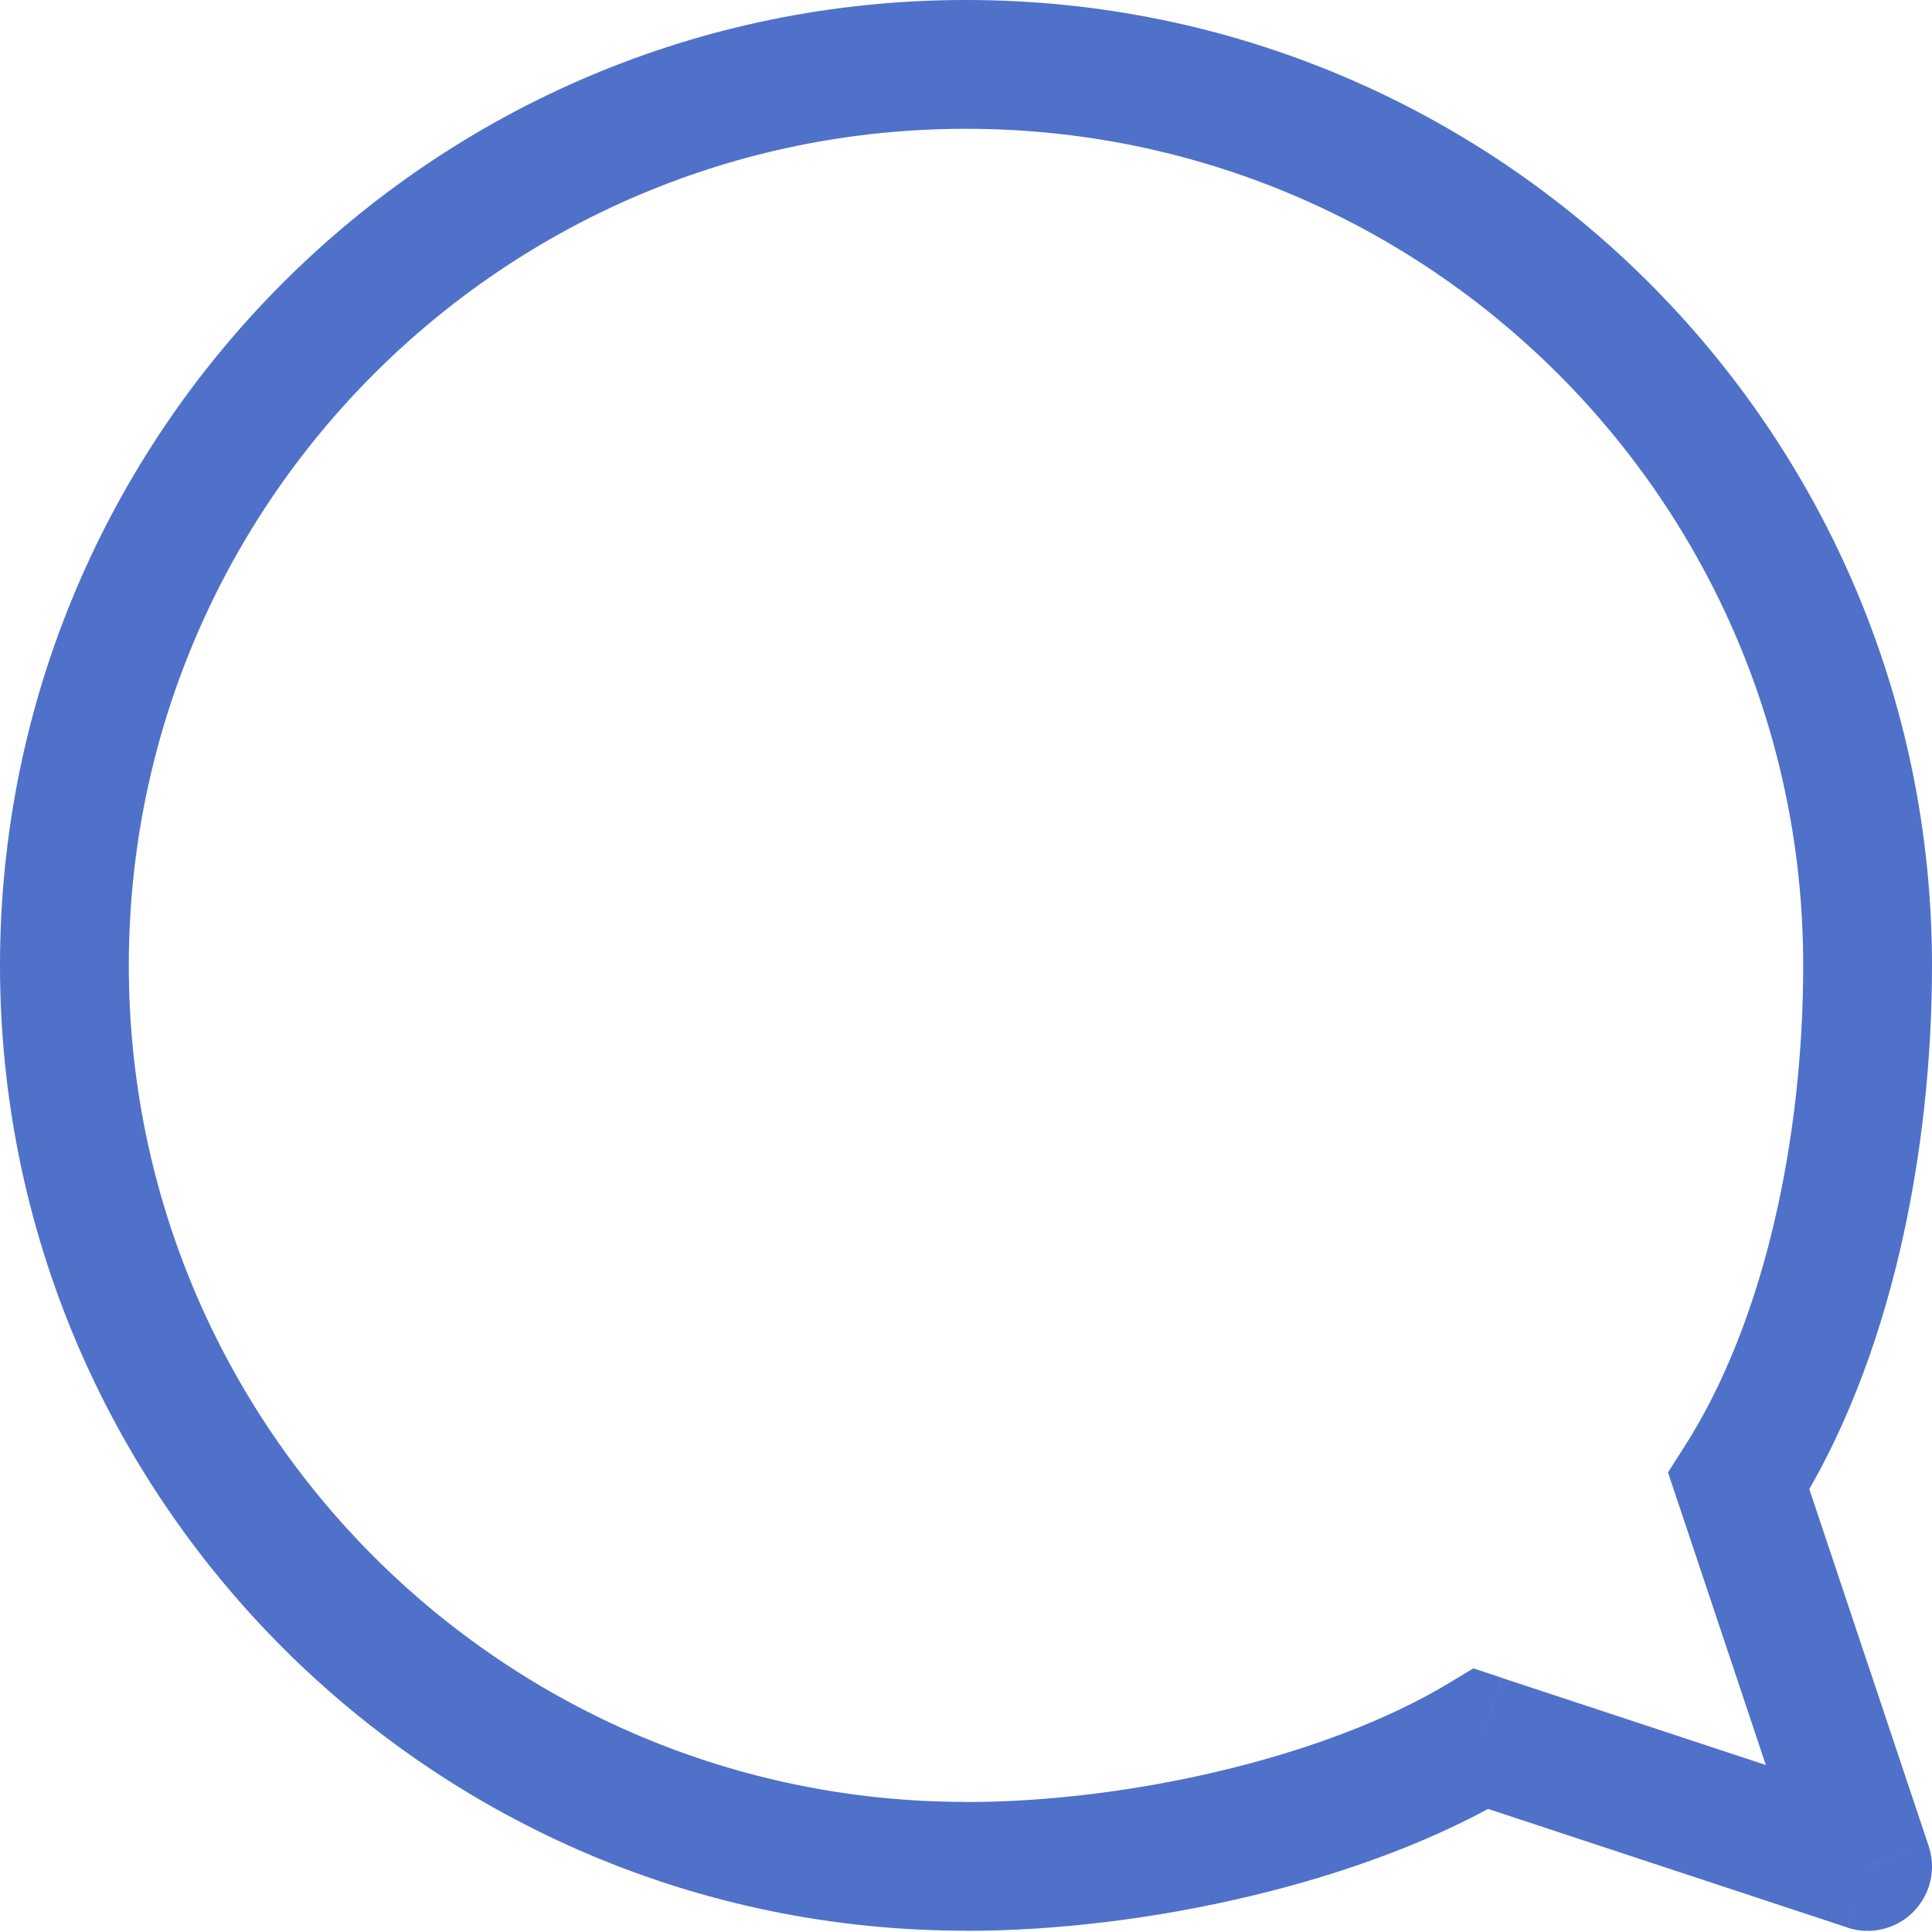
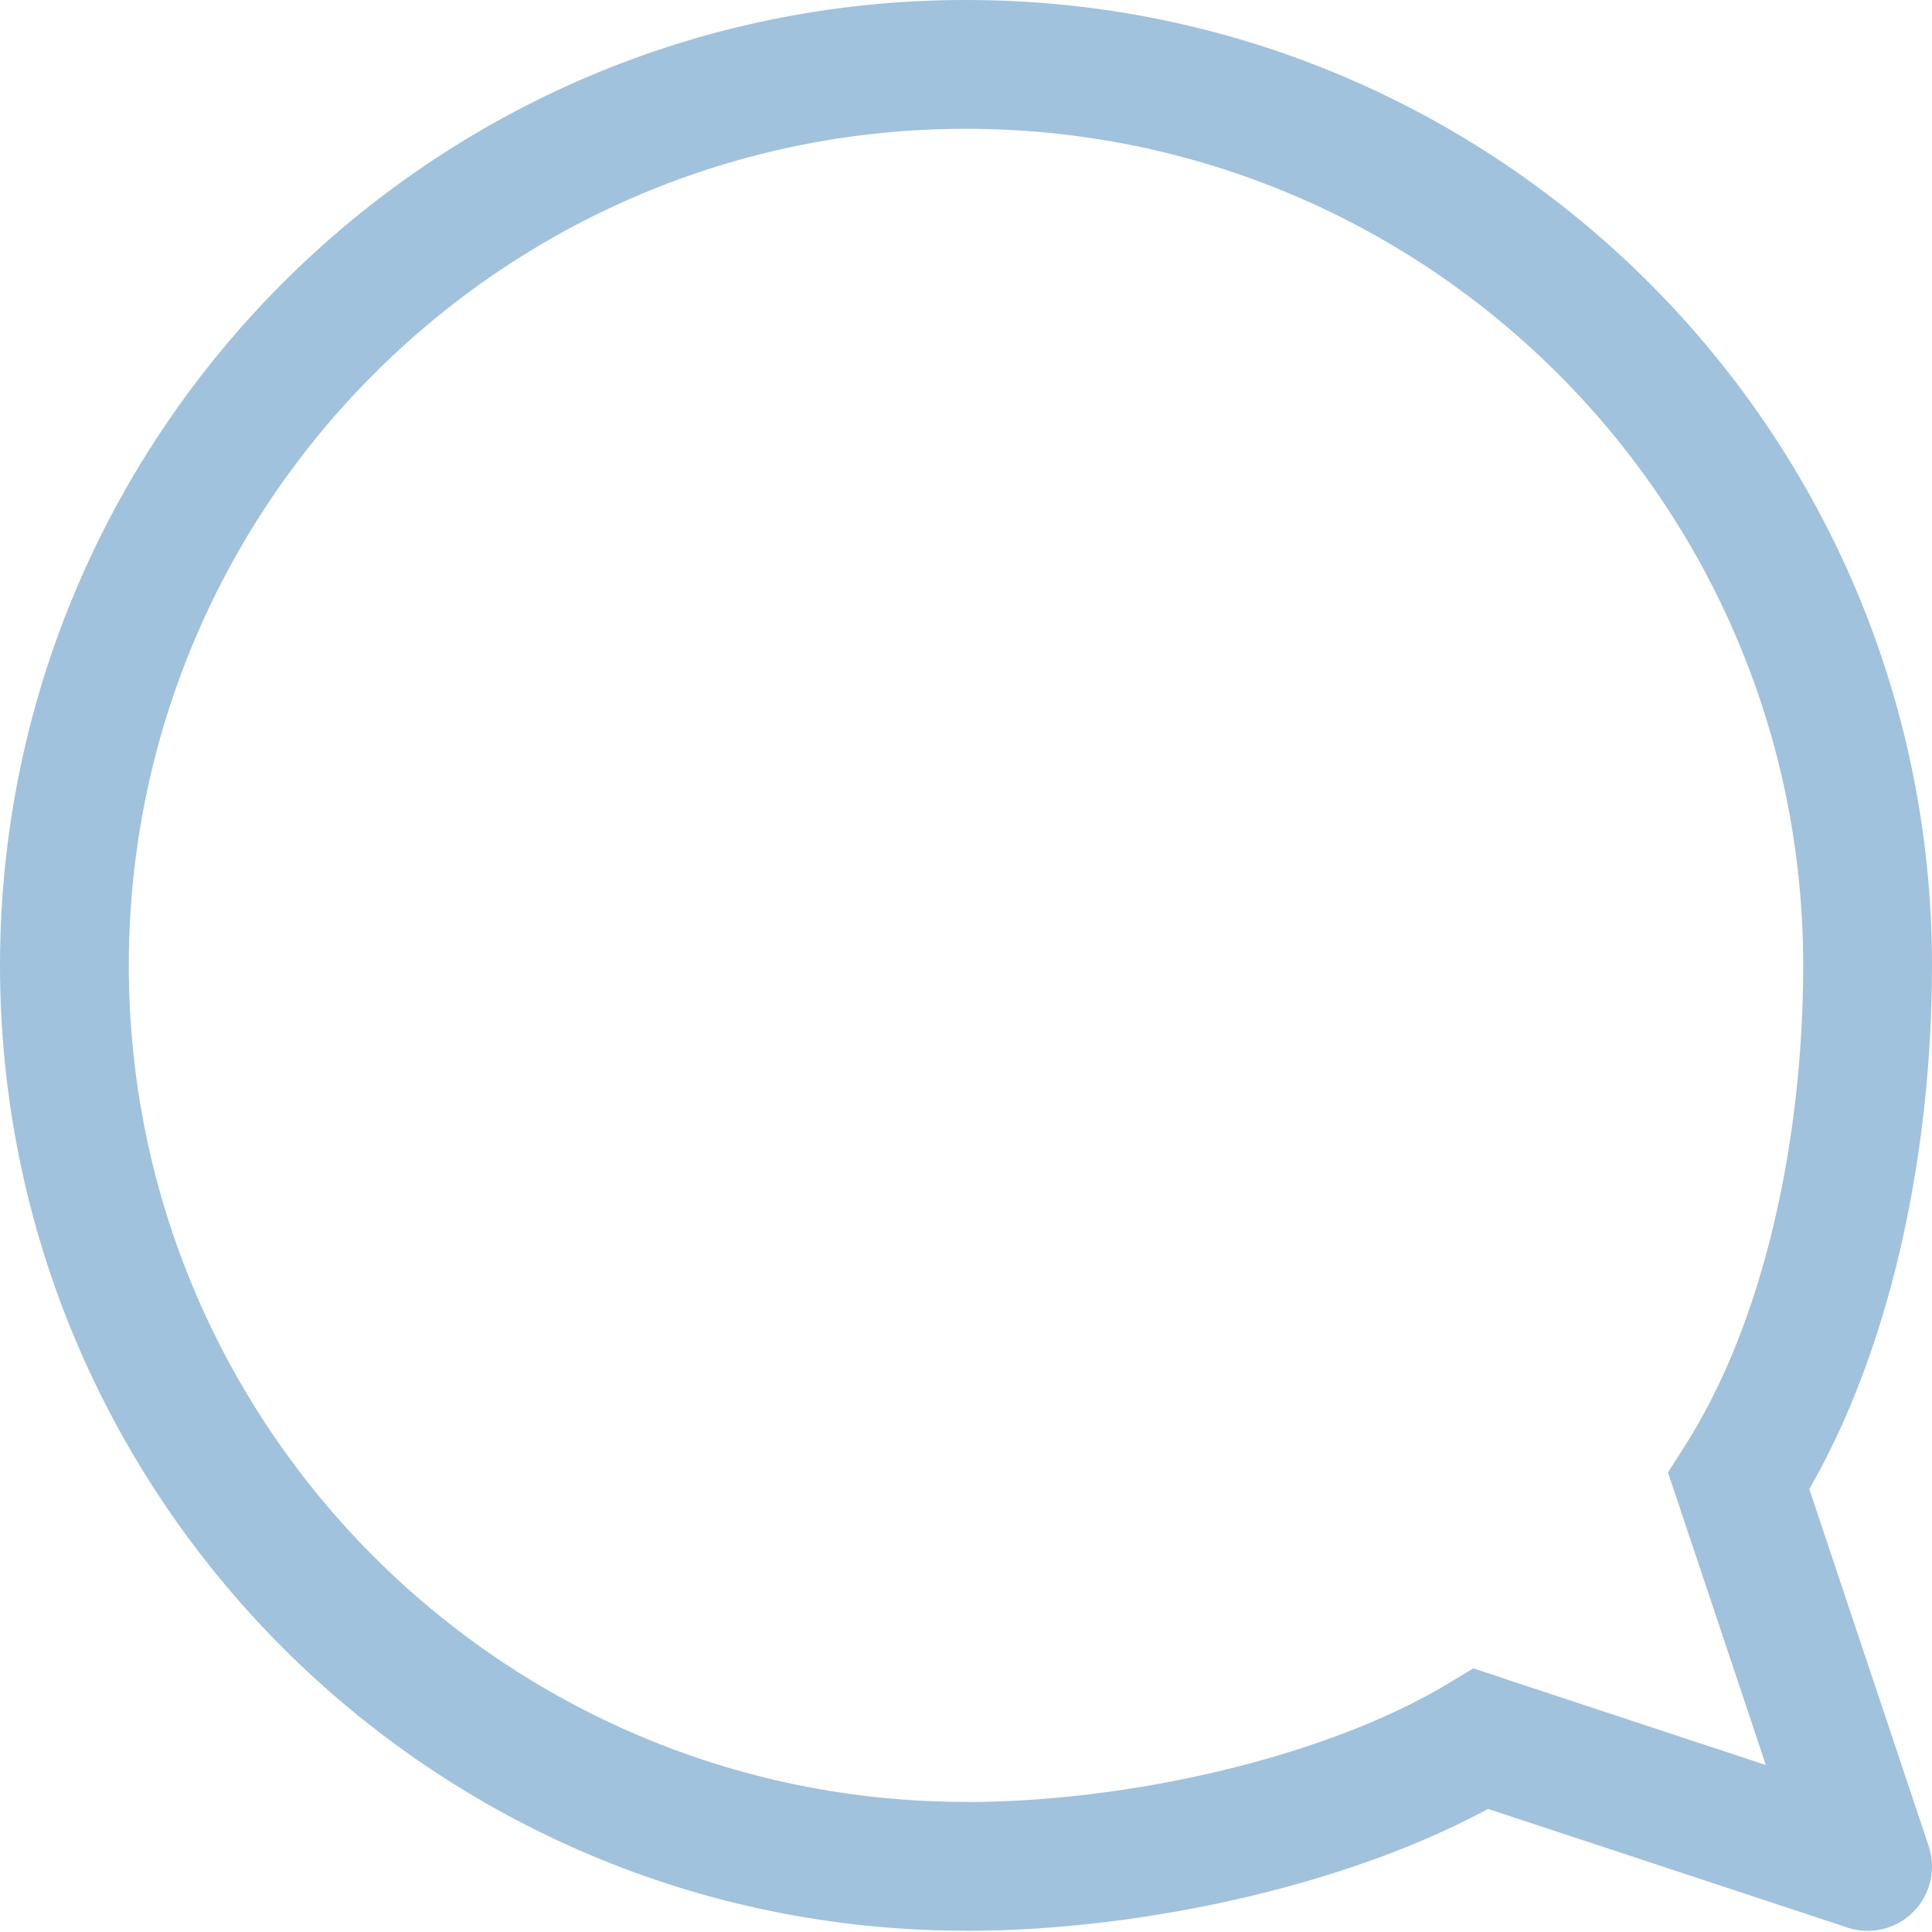
<svg xmlns="http://www.w3.org/2000/svg" width="15" height="15" fill="none">
-   <path d="M11.5 13.5l.157-.475-.218-.072-.197.119.258.428zm2-2l-.421-.27-.129.202.076.226.474-.158zm1 2.99l-.157.476a.5.5 0 00.631-.634l-.474.159zm-3.258-1.418c-.956.575-2.485.919-3.742.919v1c1.385 0 3.106-.37 4.258-1.063l-.516-.856zM7.5 13.99c-3.59 0-6.5-2.909-6.5-6.496H0a7.498 7.498 0 007.5 7.496v-1zM1 7.495A6.498 6.498 0 017.5 1V0A7.498 7.498 0 000 7.495h1zM7.5 1C11.09 1 14 3.908 14 7.495h1A7.498 7.498 0 007.5 0v1zM14 7.495c0 1.331-.296 2.758-.921 3.735l.842.54C14.686 10.575 15 8.937 15 7.495h-1zm-2.657 6.48l3 .99.314-.949-3-.99-.314.949zm3.631.357l-1-2.99-.948.316 1 2.991.948-.317z" fill="#4F71C9" />
+   <path d="M11.5 13.5l.157-.475-.218-.072-.197.119.258.428zm2-2l-.421-.27-.129.202.076.226.474-.158zm1 2.99l-.157.476a.5.5 0 00.631-.634l-.474.159zm-3.258-1.418c-.956.575-2.485.919-3.742.919v1c1.385 0 3.106-.37 4.258-1.063l-.516-.856zM7.5 13.99c-3.59 0-6.5-2.909-6.5-6.496H0a7.498 7.498 0 007.5 7.496v-1zM1 7.495A6.498 6.498 0 017.5 1V0A7.498 7.498 0 000 7.495h1zM7.5 1C11.09 1 14 3.908 14 7.495h1A7.498 7.498 0 007.5 0v1zM14 7.495c0 1.331-.296 2.758-.921 3.735l.842.54C14.686 10.575 15 8.937 15 7.495h-1zm-2.657 6.48l3 .99.314-.949-3-.99-.314.949zm3.631.357l-1-2.99-.948.316 1 2.991.948-.317z" fill="#a0c2dc" />
</svg>
